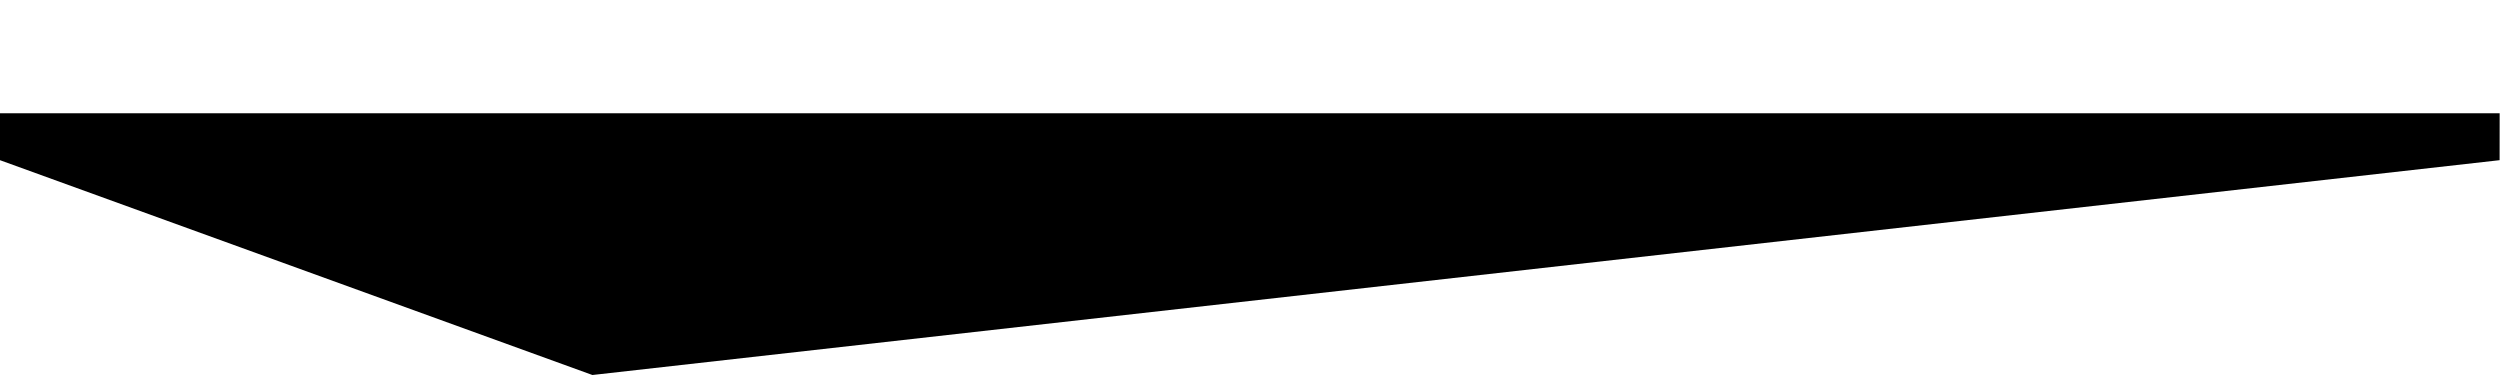
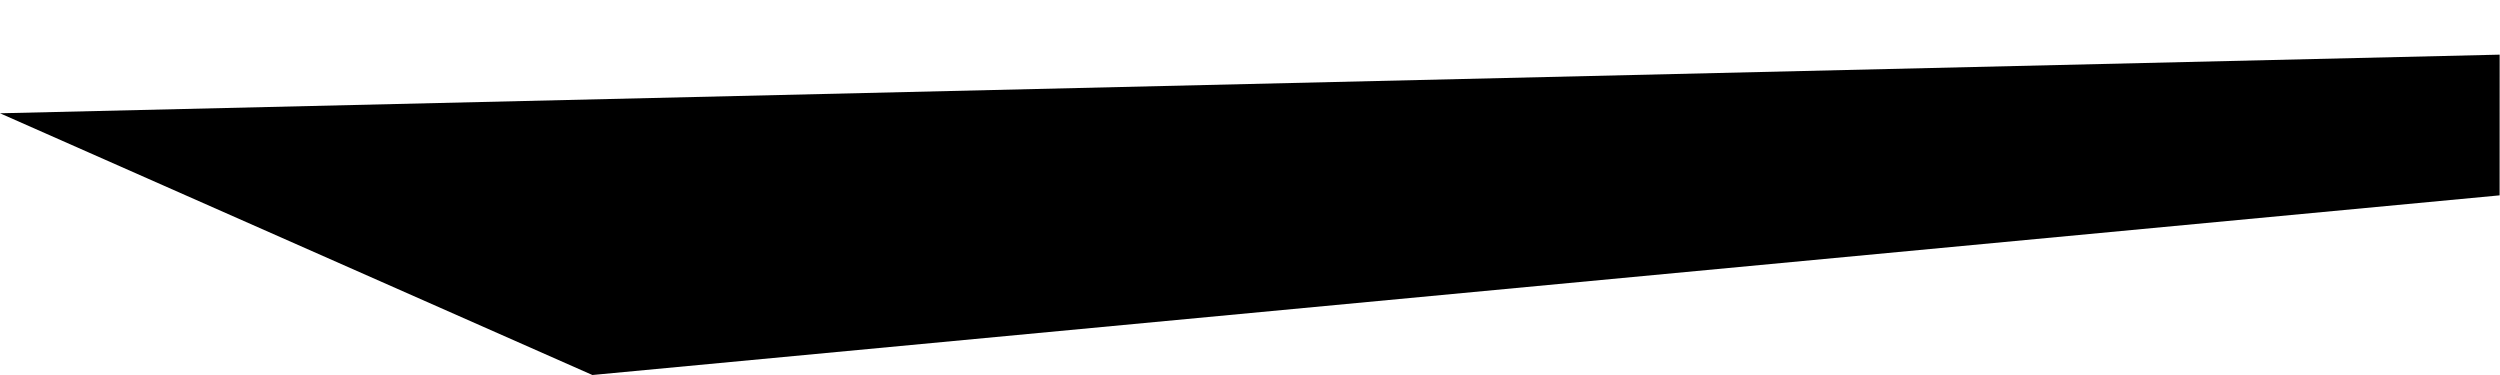
- <svg xmlns="http://www.w3.org/2000/svg" version="1.1" x="0px" y="0px" width="1280px" height="192px" viewBox="0 -58 1280 192" enable-background="new 0 -58 1280 192" xml:space="preserve">
+ <svg xmlns="http://www.w3.org/2000/svg" version="1.1" x="0px" y="0px" width="1280px" height="192px" viewBox="0 -27.982 1280 192" enable-background="new 0 -27.982 1280 192" xml:space="preserve">
  <defs>
</defs>
  <g>
-     <polyline points="0,0 0,24.012 303.309,134 1279.797,24.012 1279.823,0  " />
+     <polyline points="0,30.018 303.309,164.018 1279.797,72.04 1279.823,0  " />
  </g>
</svg>
